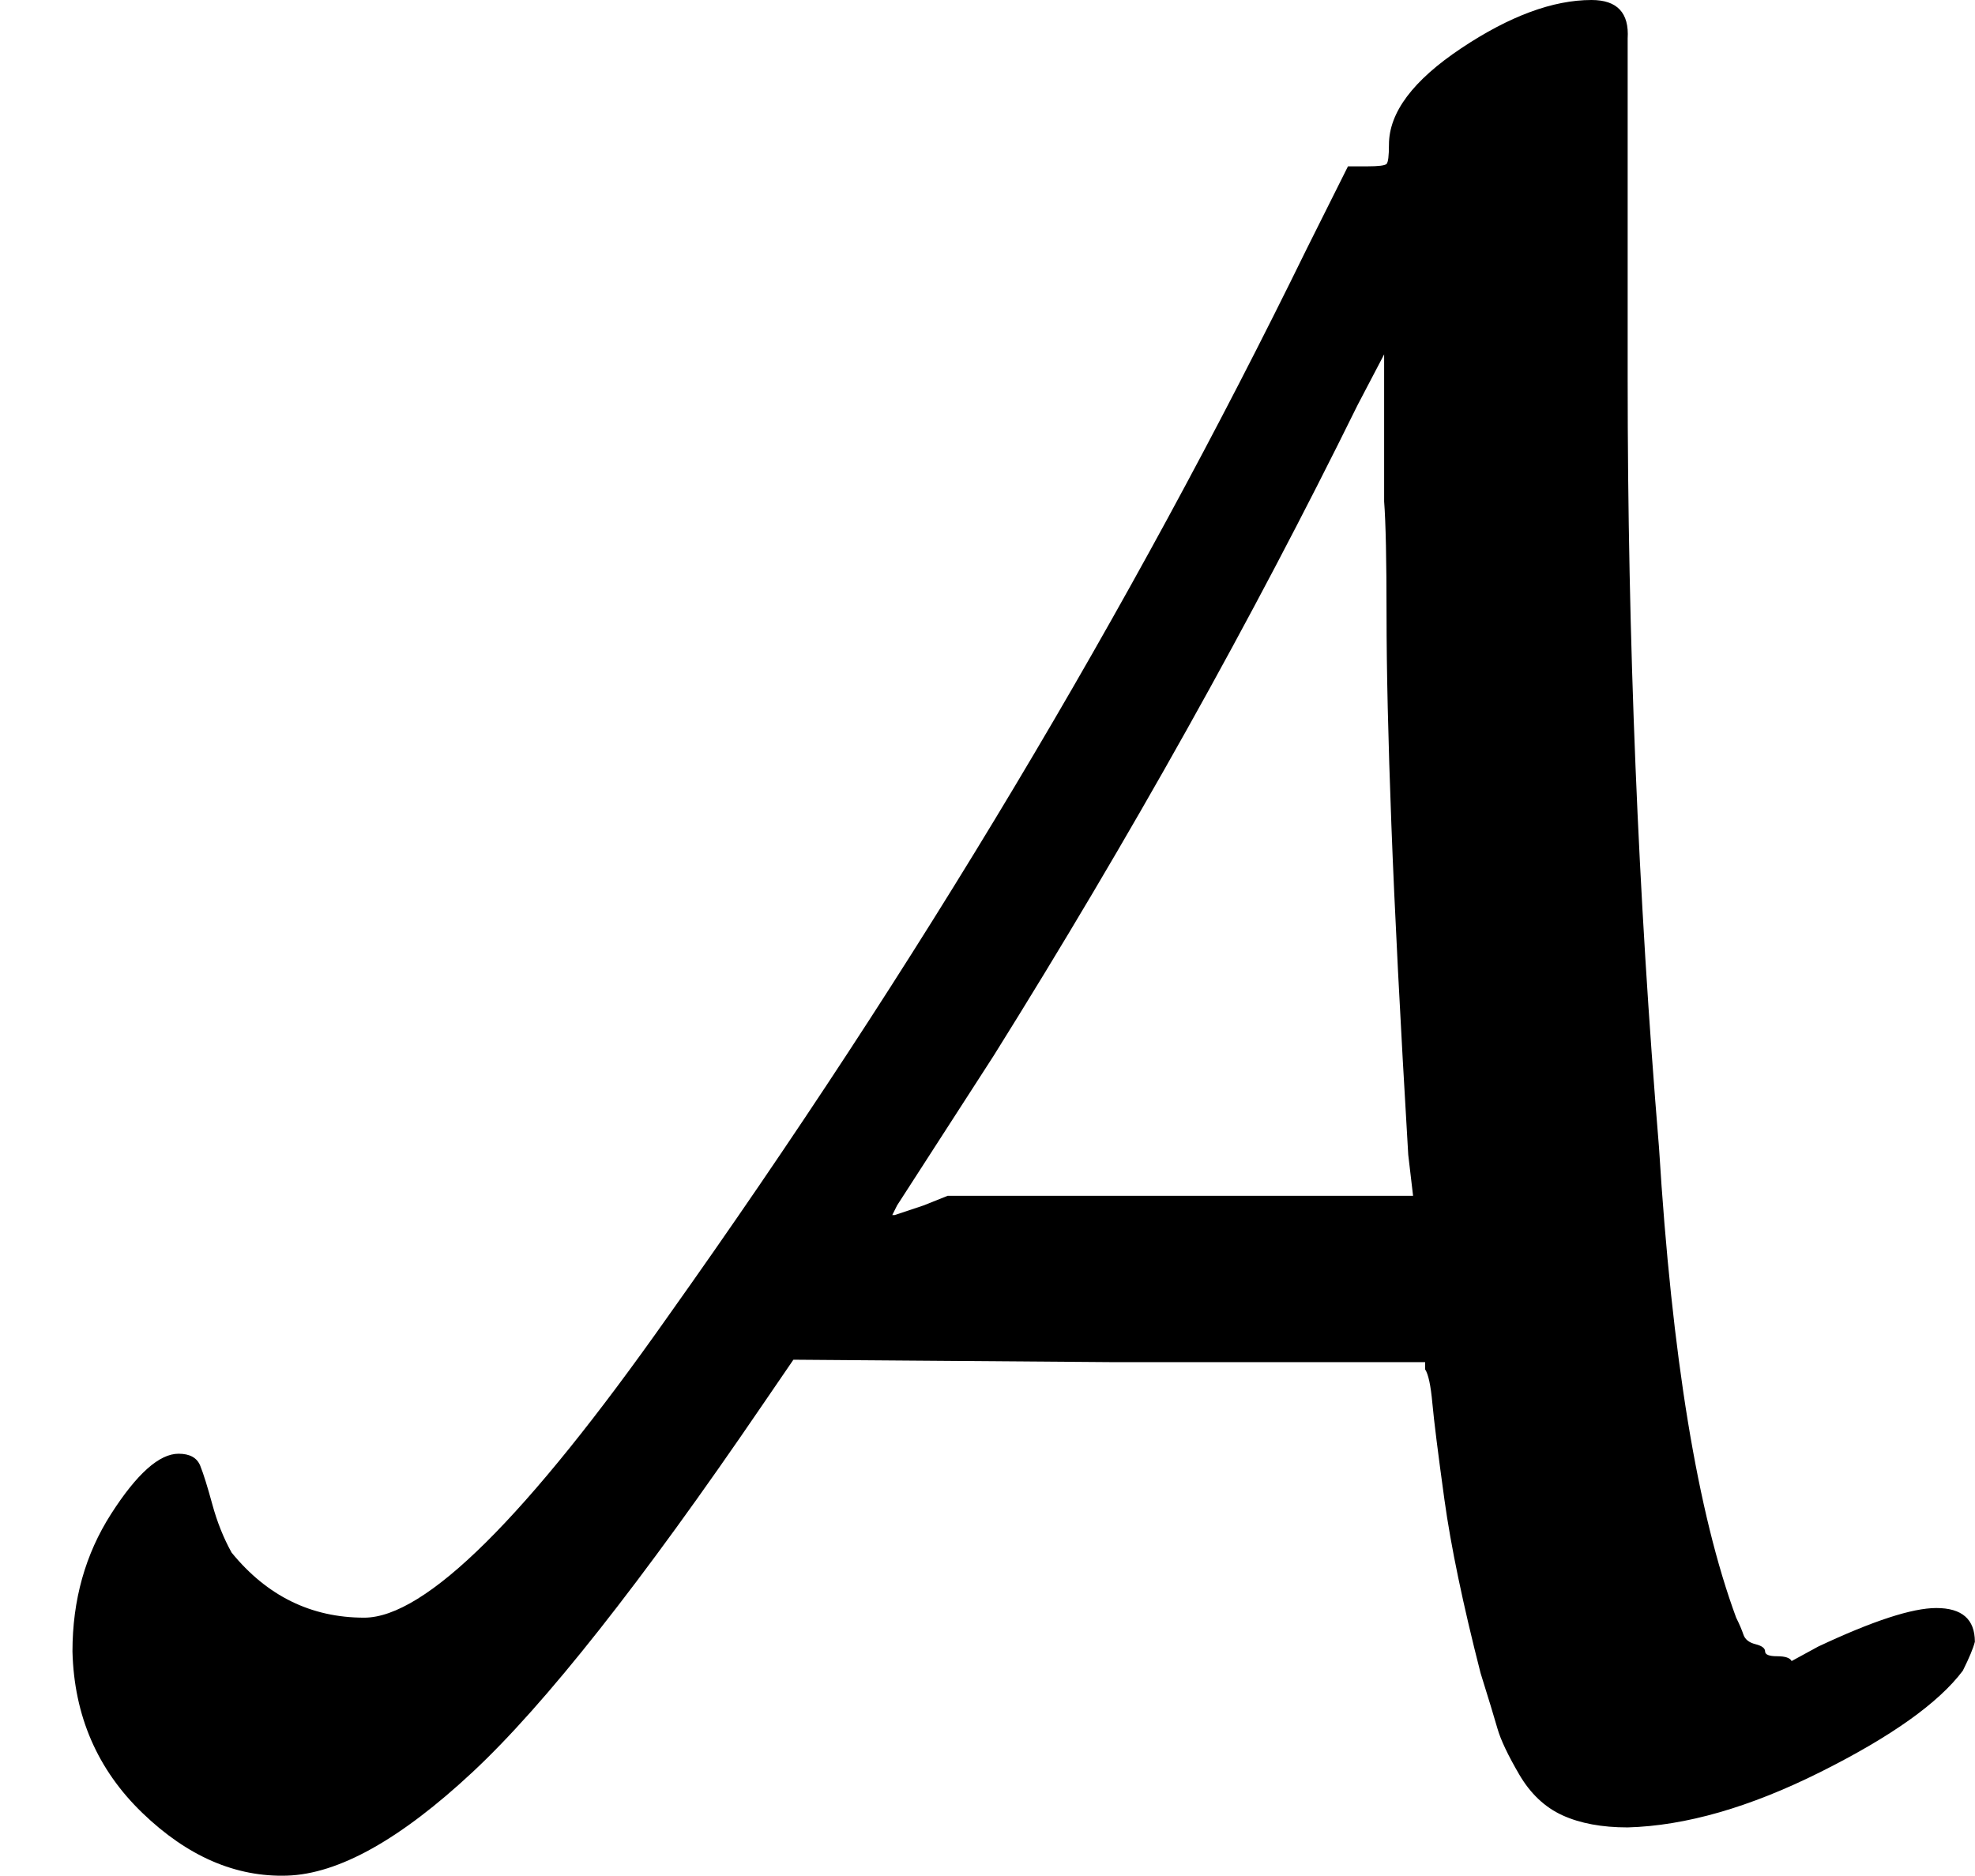
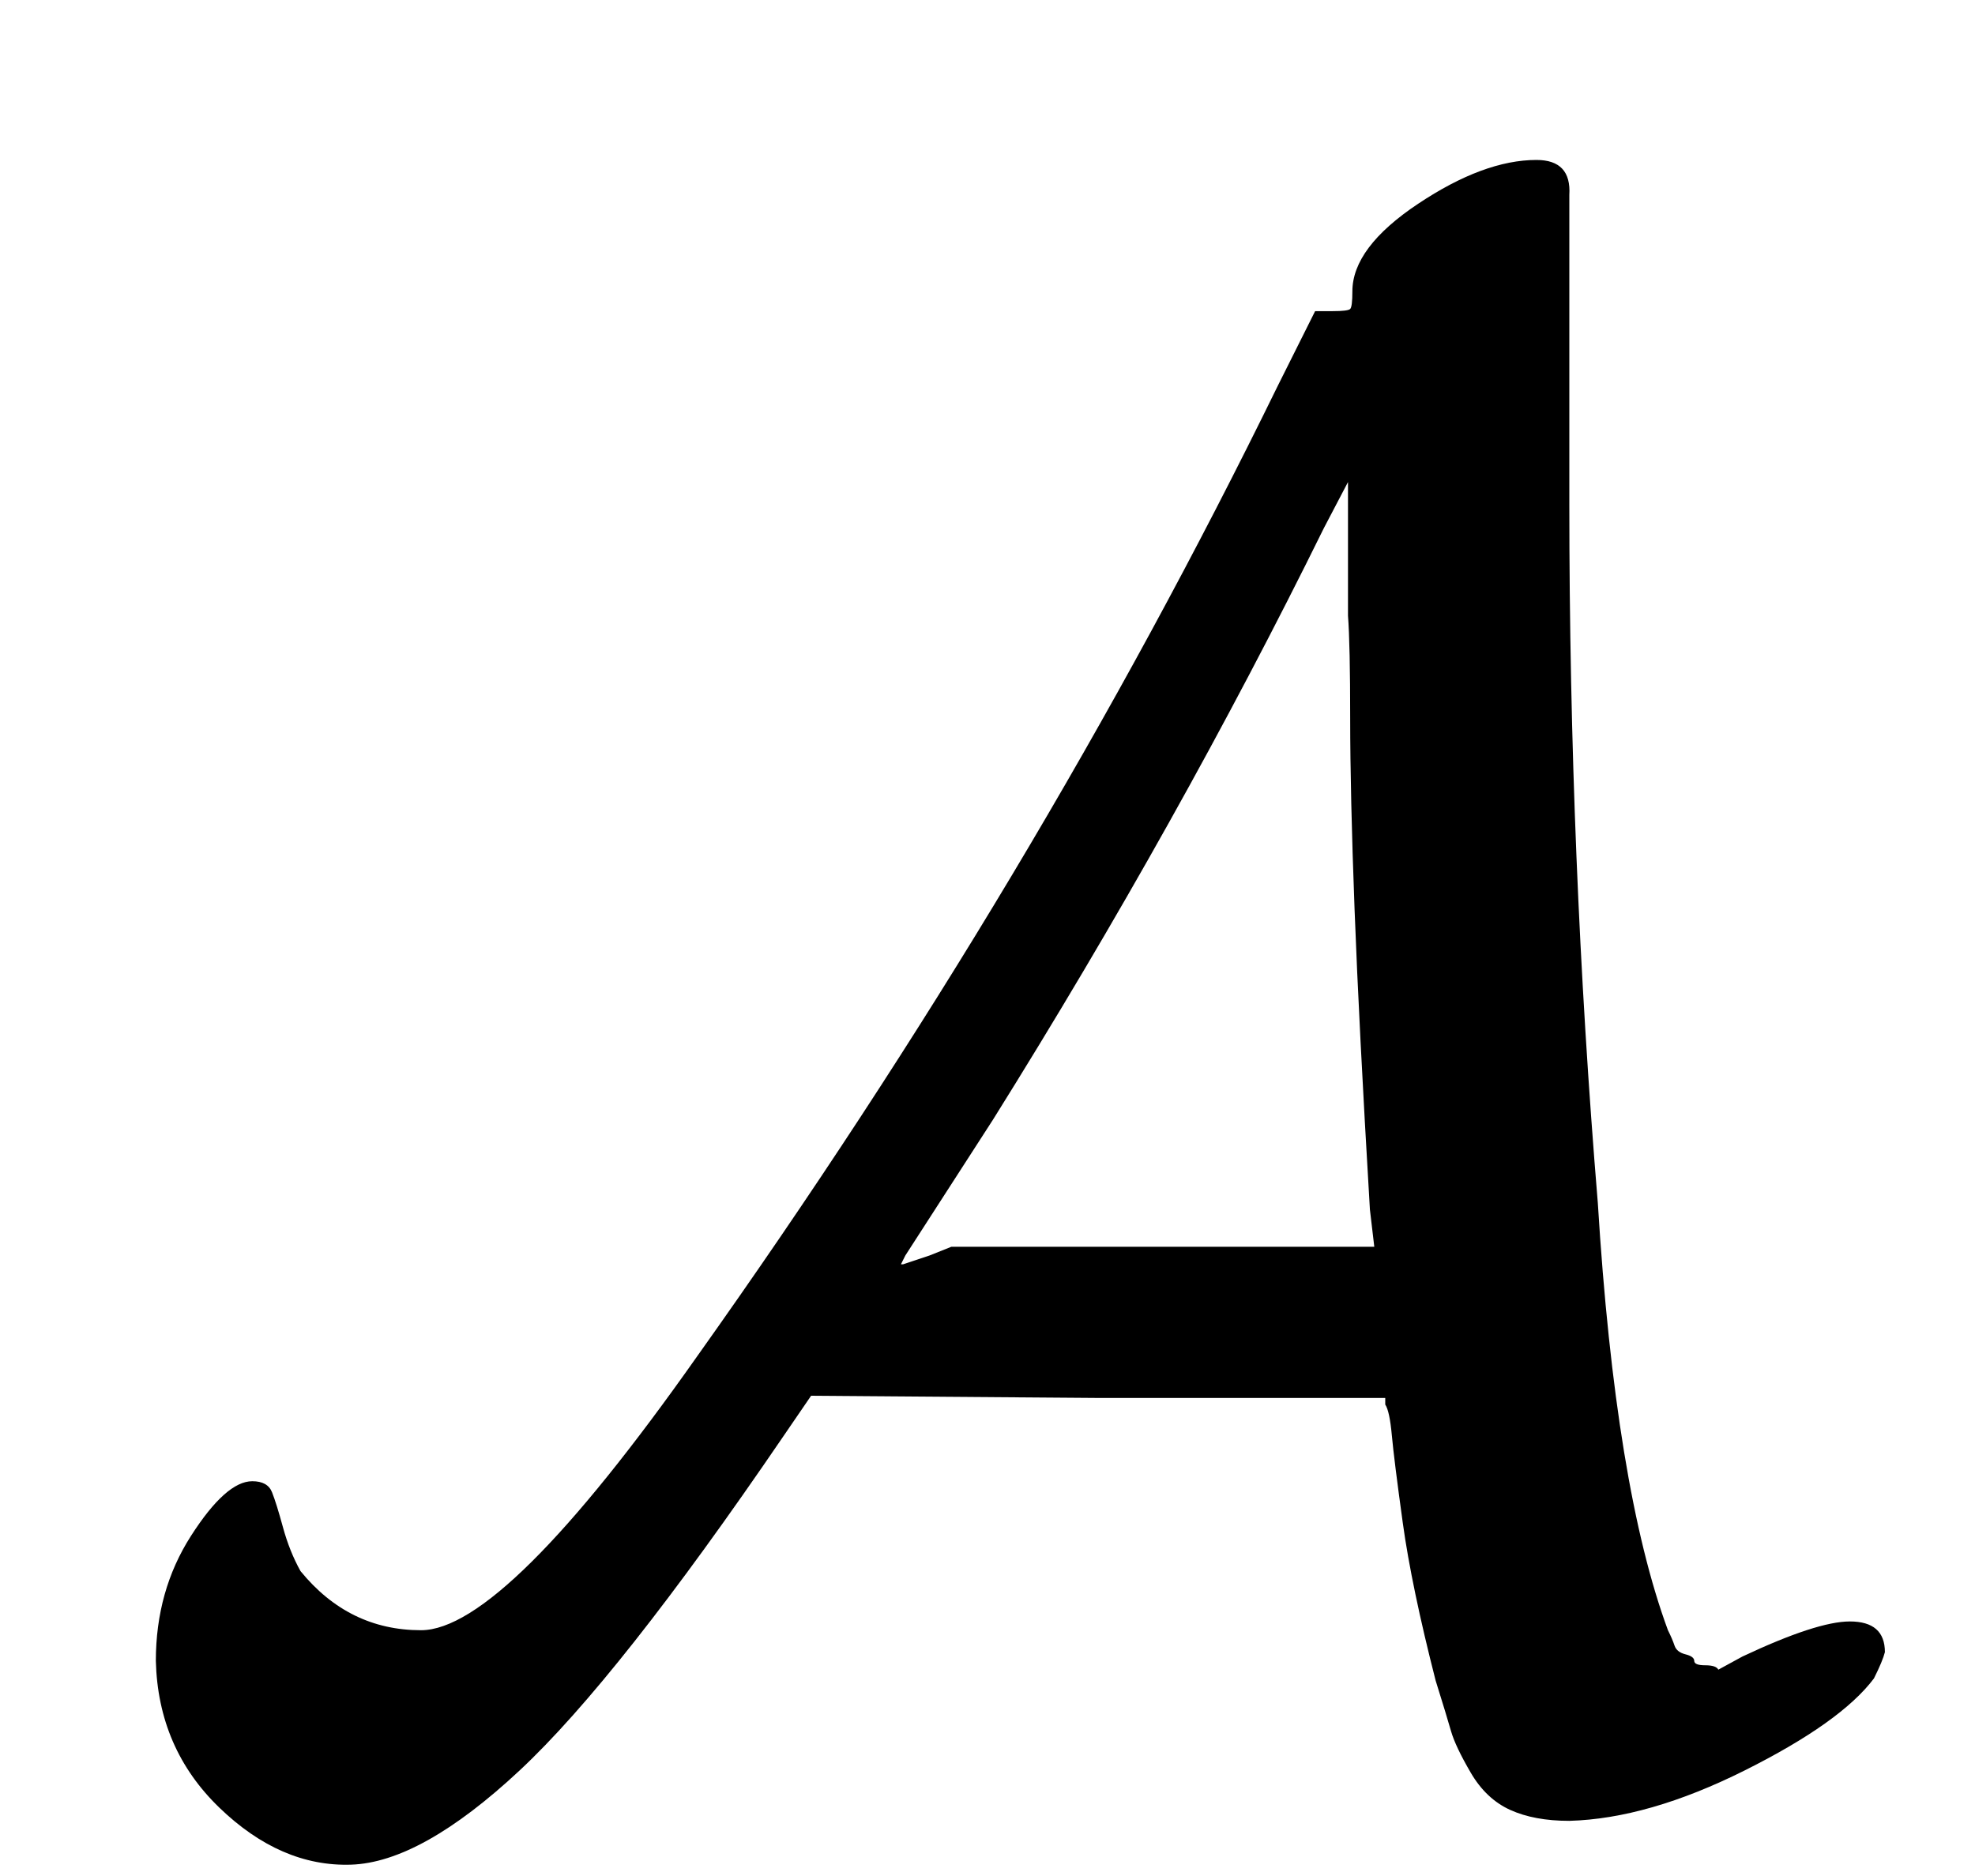
- <svg xmlns="http://www.w3.org/2000/svg" xmlns:xlink="http://www.w3.org/1999/xlink" style="vertical-align: -0.113ex;" width="1.853ex" height="1.76ex" role="img" focusable="false" viewBox="0 -728 819 778">
+ <svg xmlns="http://www.w3.org/2000/svg" xmlns:xlink="http://www.w3.org/1999/xlink" style="vertical-align: -0.113ex;" width="1.853ex" height="1.76ex" role="img" focusable="false" viewBox="-41 -801 901 856">
  <defs>
    <path id="MJX-8-TEX-C-41" d="M576 668Q576 688 606 708T660 728Q676 728 675 712V571Q675 409 688 252Q696 122 720 57Q722 53 723 50T728 46T732 43T737 41T743 39L754 45Q788 61 803 61Q819 61 819 47Q818 43 814 35Q799 15 755 -7T675 -30Q659 -30 648 -25T630 -8T621 11T614 34Q603 77 599 106T594 146T591 160V163H460L329 164L316 145Q241 35 196 -7T119 -50T59 -24T30 43Q30 75 46 100T74 125Q81 125 83 120T88 104T96 84Q118 57 151 57Q189 57 277 182Q432 400 542 625L559 659H567Q574 659 575 660T576 668ZM584 249Q579 333 577 386T575 473T574 520V581L563 560Q497 426 412 290L372 228L370 224H371L383 228L393 232H586L584 249Z" />
  </defs>
  <g stroke="currentColor" fill="currentColor" stroke-width="0" transform="scale(1,-1)">
    <g data-mml-node="math">
      <g data-mml-node="TeXAtom" data-mjx-texclass="ORD">
        <g data-mml-node="mi">
          <use data-c="41" xlink:href="#MJX-8-TEX-C-41" />
        </g>
      </g>
    </g>
  </g>
</svg>
